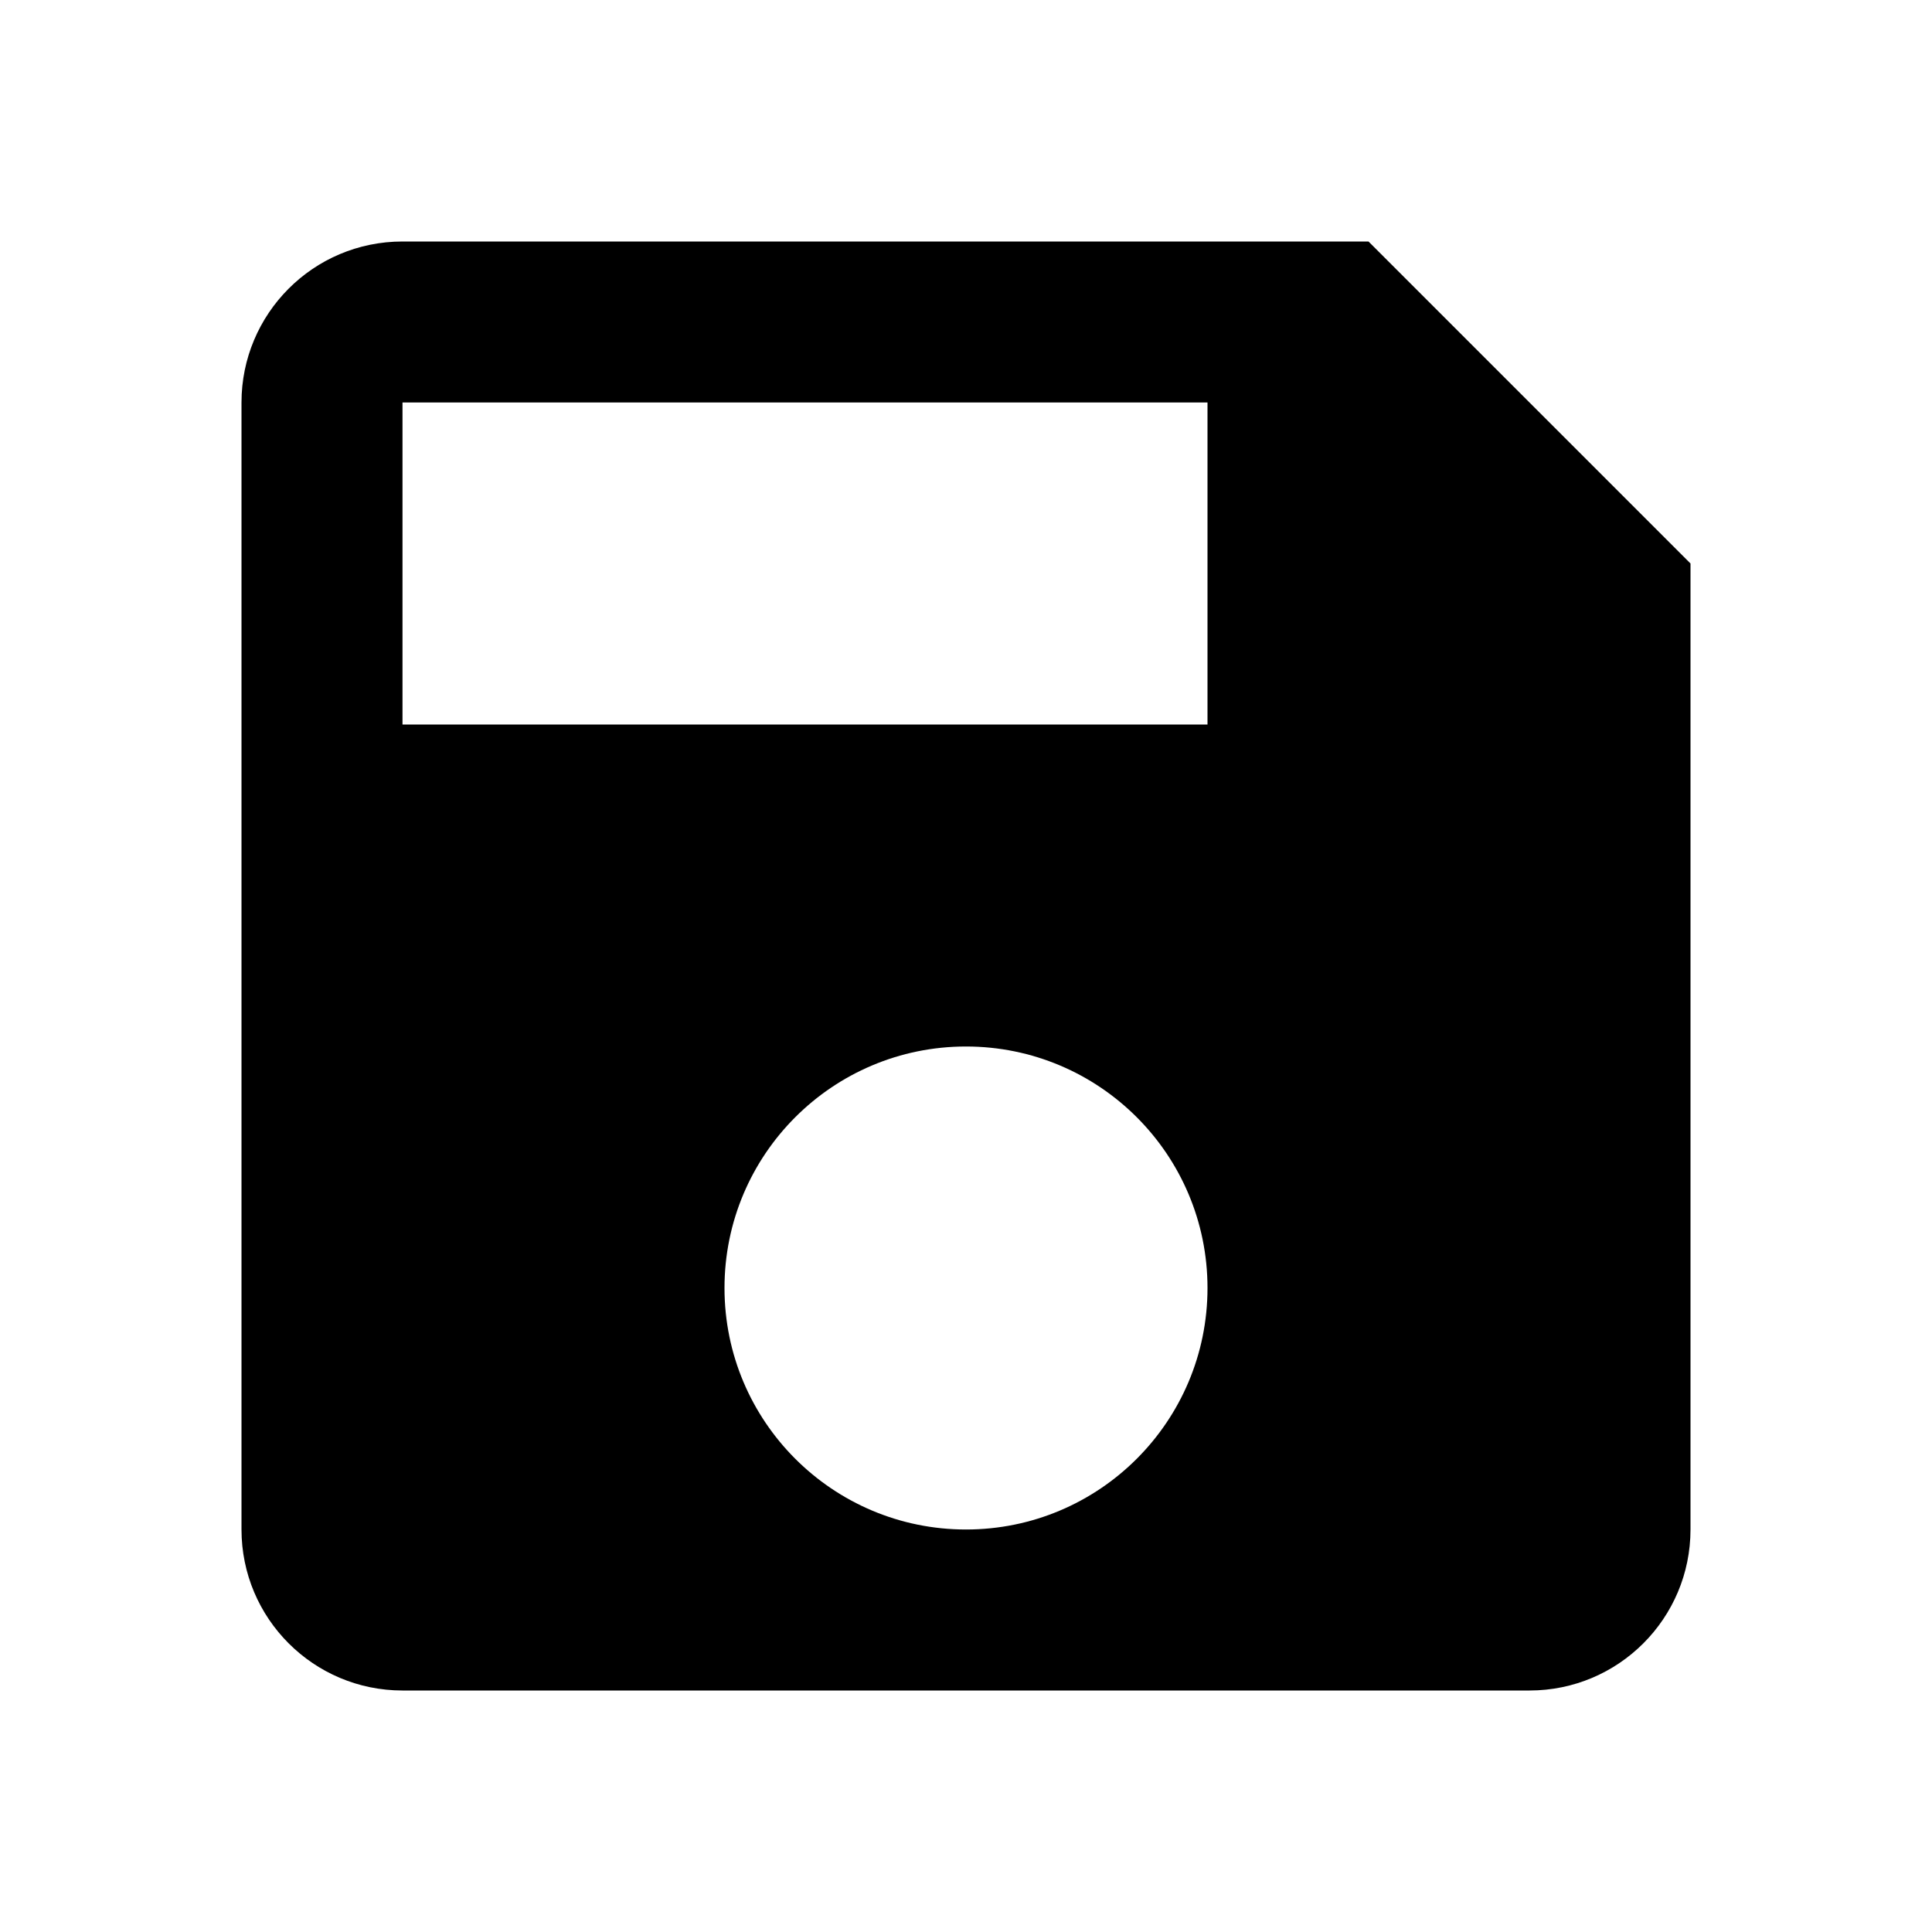
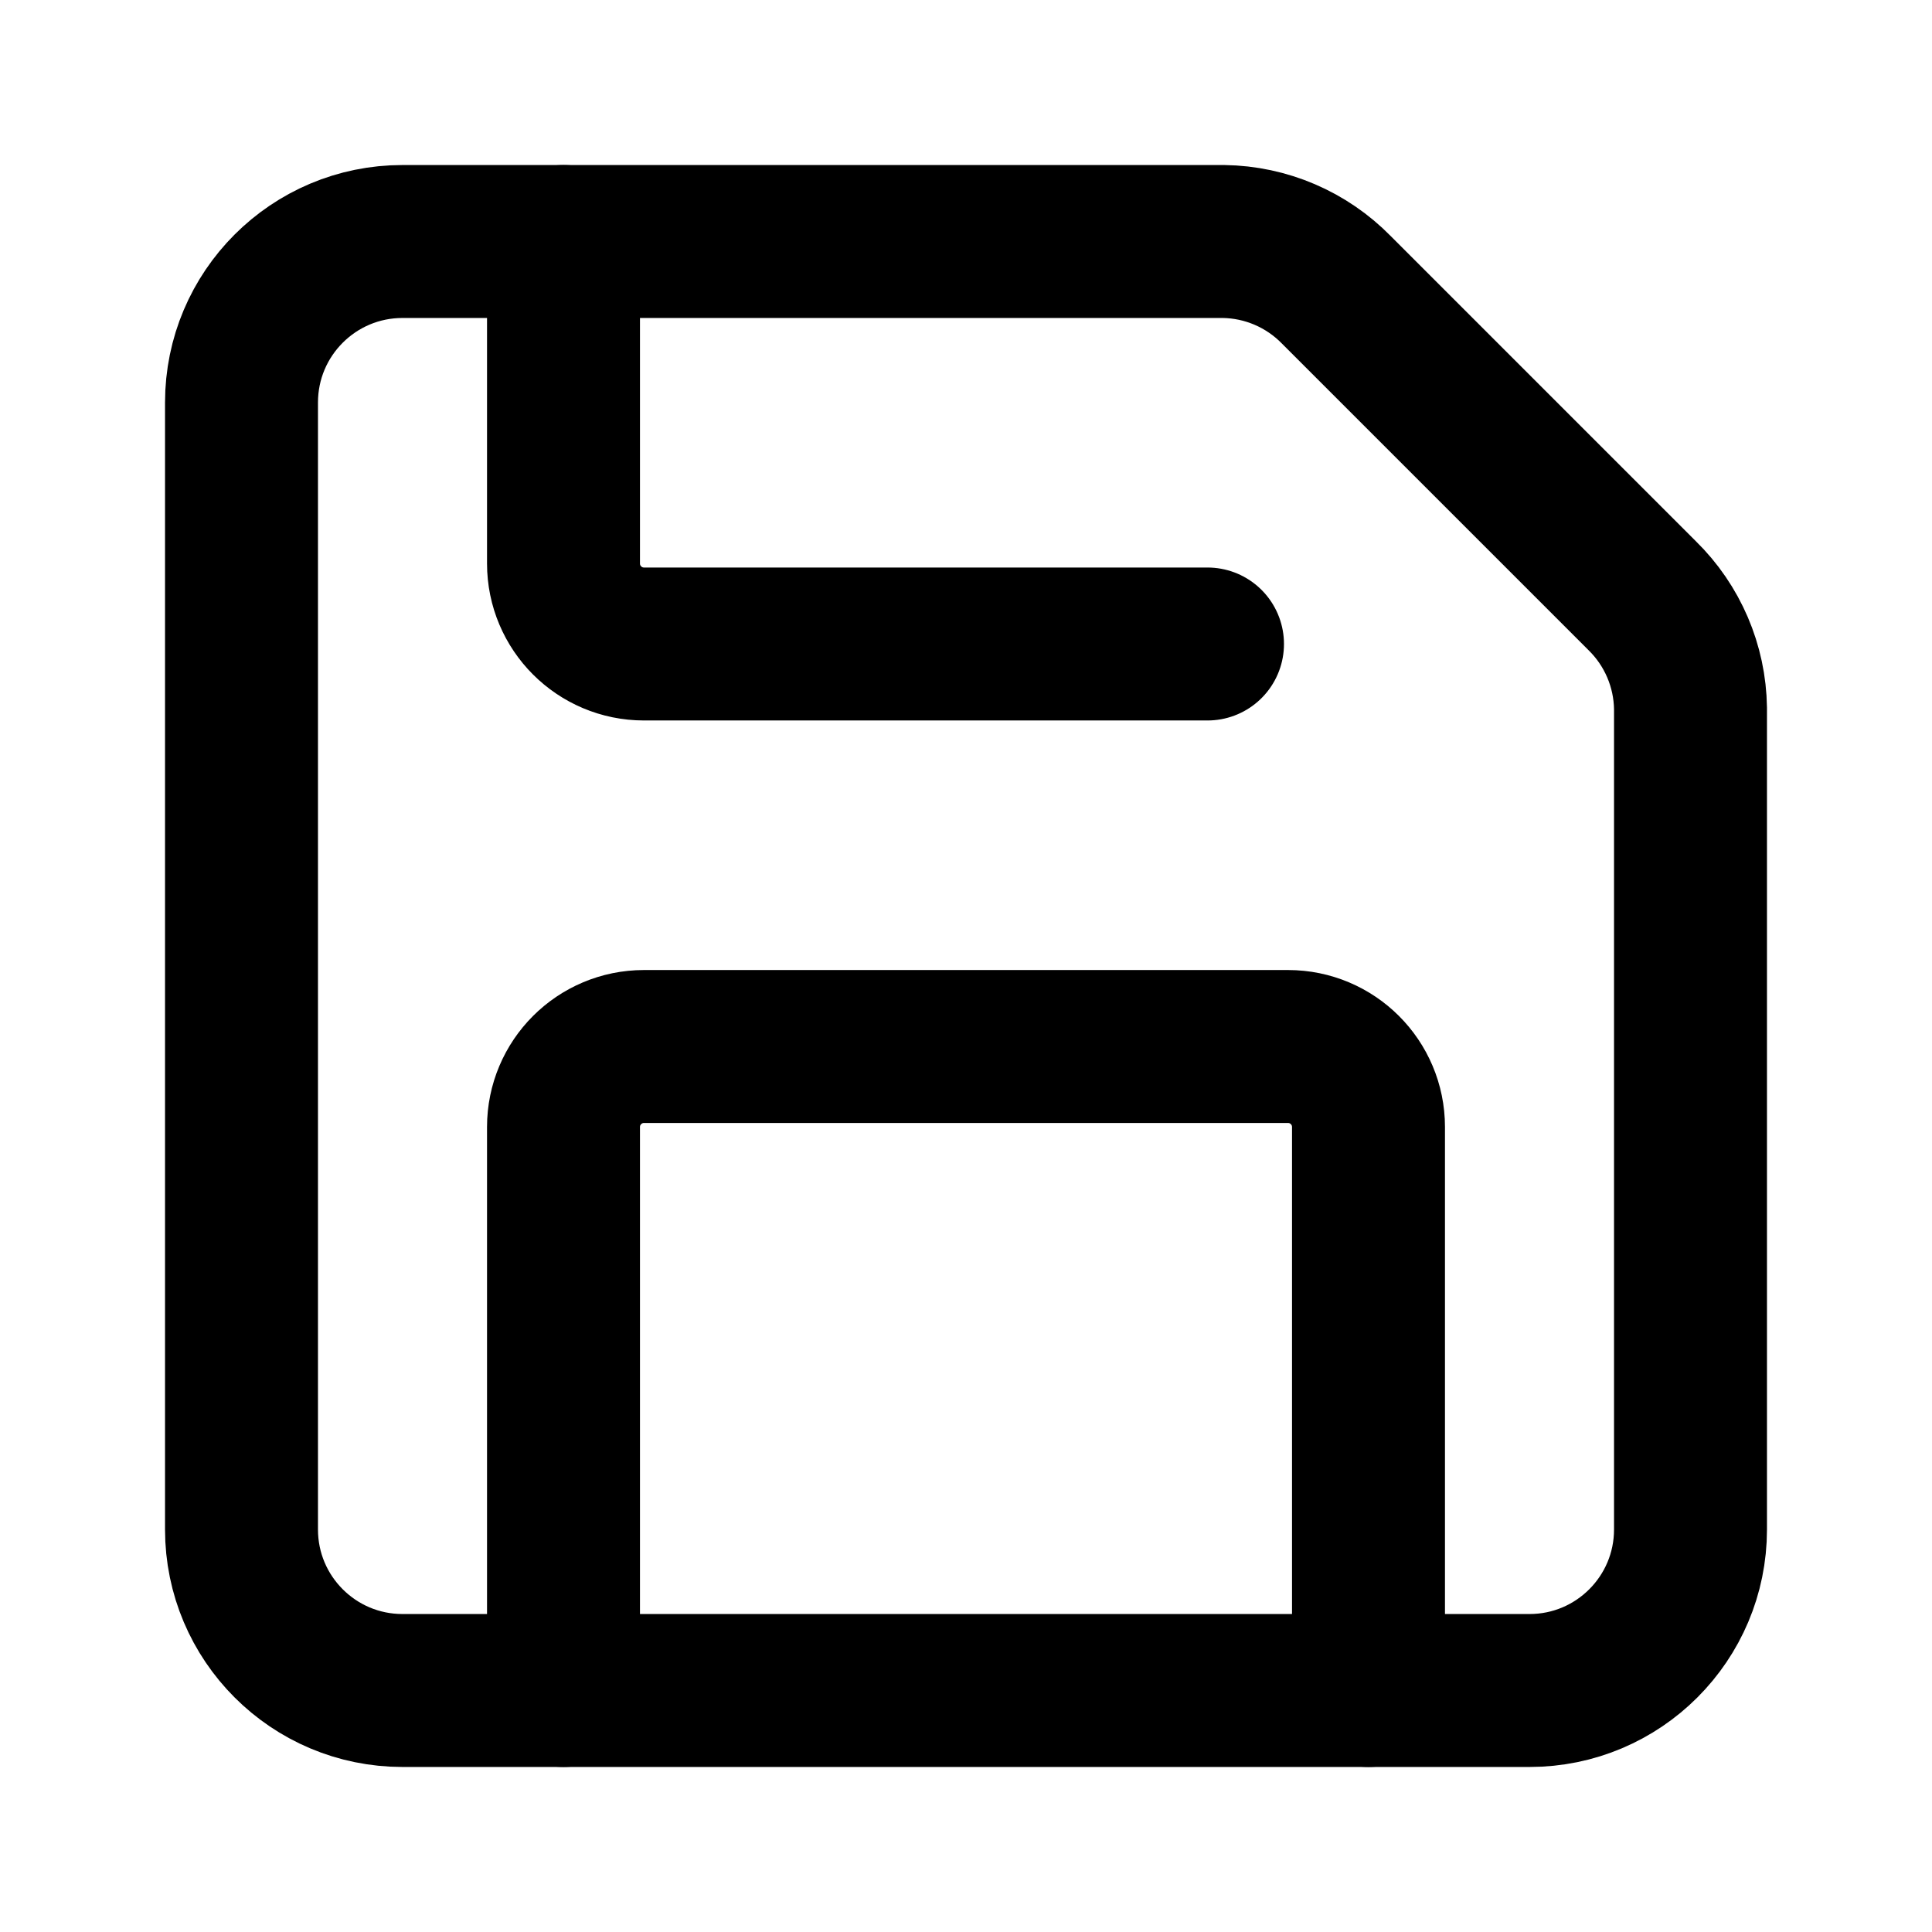
- <svg xmlns="http://www.w3.org/2000/svg" id="mdi-content-save" viewBox="0 0 24 24">
-   <path d="M15,9H5V5H15M12,19A3,3 0 0,1 9,16A3,3 0 0,1 12,13A3,3 0 0,1 15,16A3,3 0 0,1 12,19M17,3H5C3.89,3 3,3.9 3,5V19A2,2 0 0,0 5,21H19A2,2 0 0,0 21,19V7L17,3Z" />
+ <svg xmlns="http://www.w3.org/2000/svg" viewBox="0 0 24 24" fill="none" stroke="currentColor" stroke-width="1.9" stroke-linecap="round" stroke-linejoin="round">
+   <path d="M15.2 3a2 2 0 0 1 1.4.6l3.8 3.8a2 2 0 0 1 .6 1.4V19a2 2 0 0 1-2 2H5a2 2 0 0 1-2-2V5a2 2 0 0 1 2-2z" />
+   <path d="M17 21v-7a1 1 0 0 0-1-1H8a1 1 0 0 0-1 1v7" />
+   <path d="M7 3v4a1 1 0 0 0 1 1h7" />
</svg>
